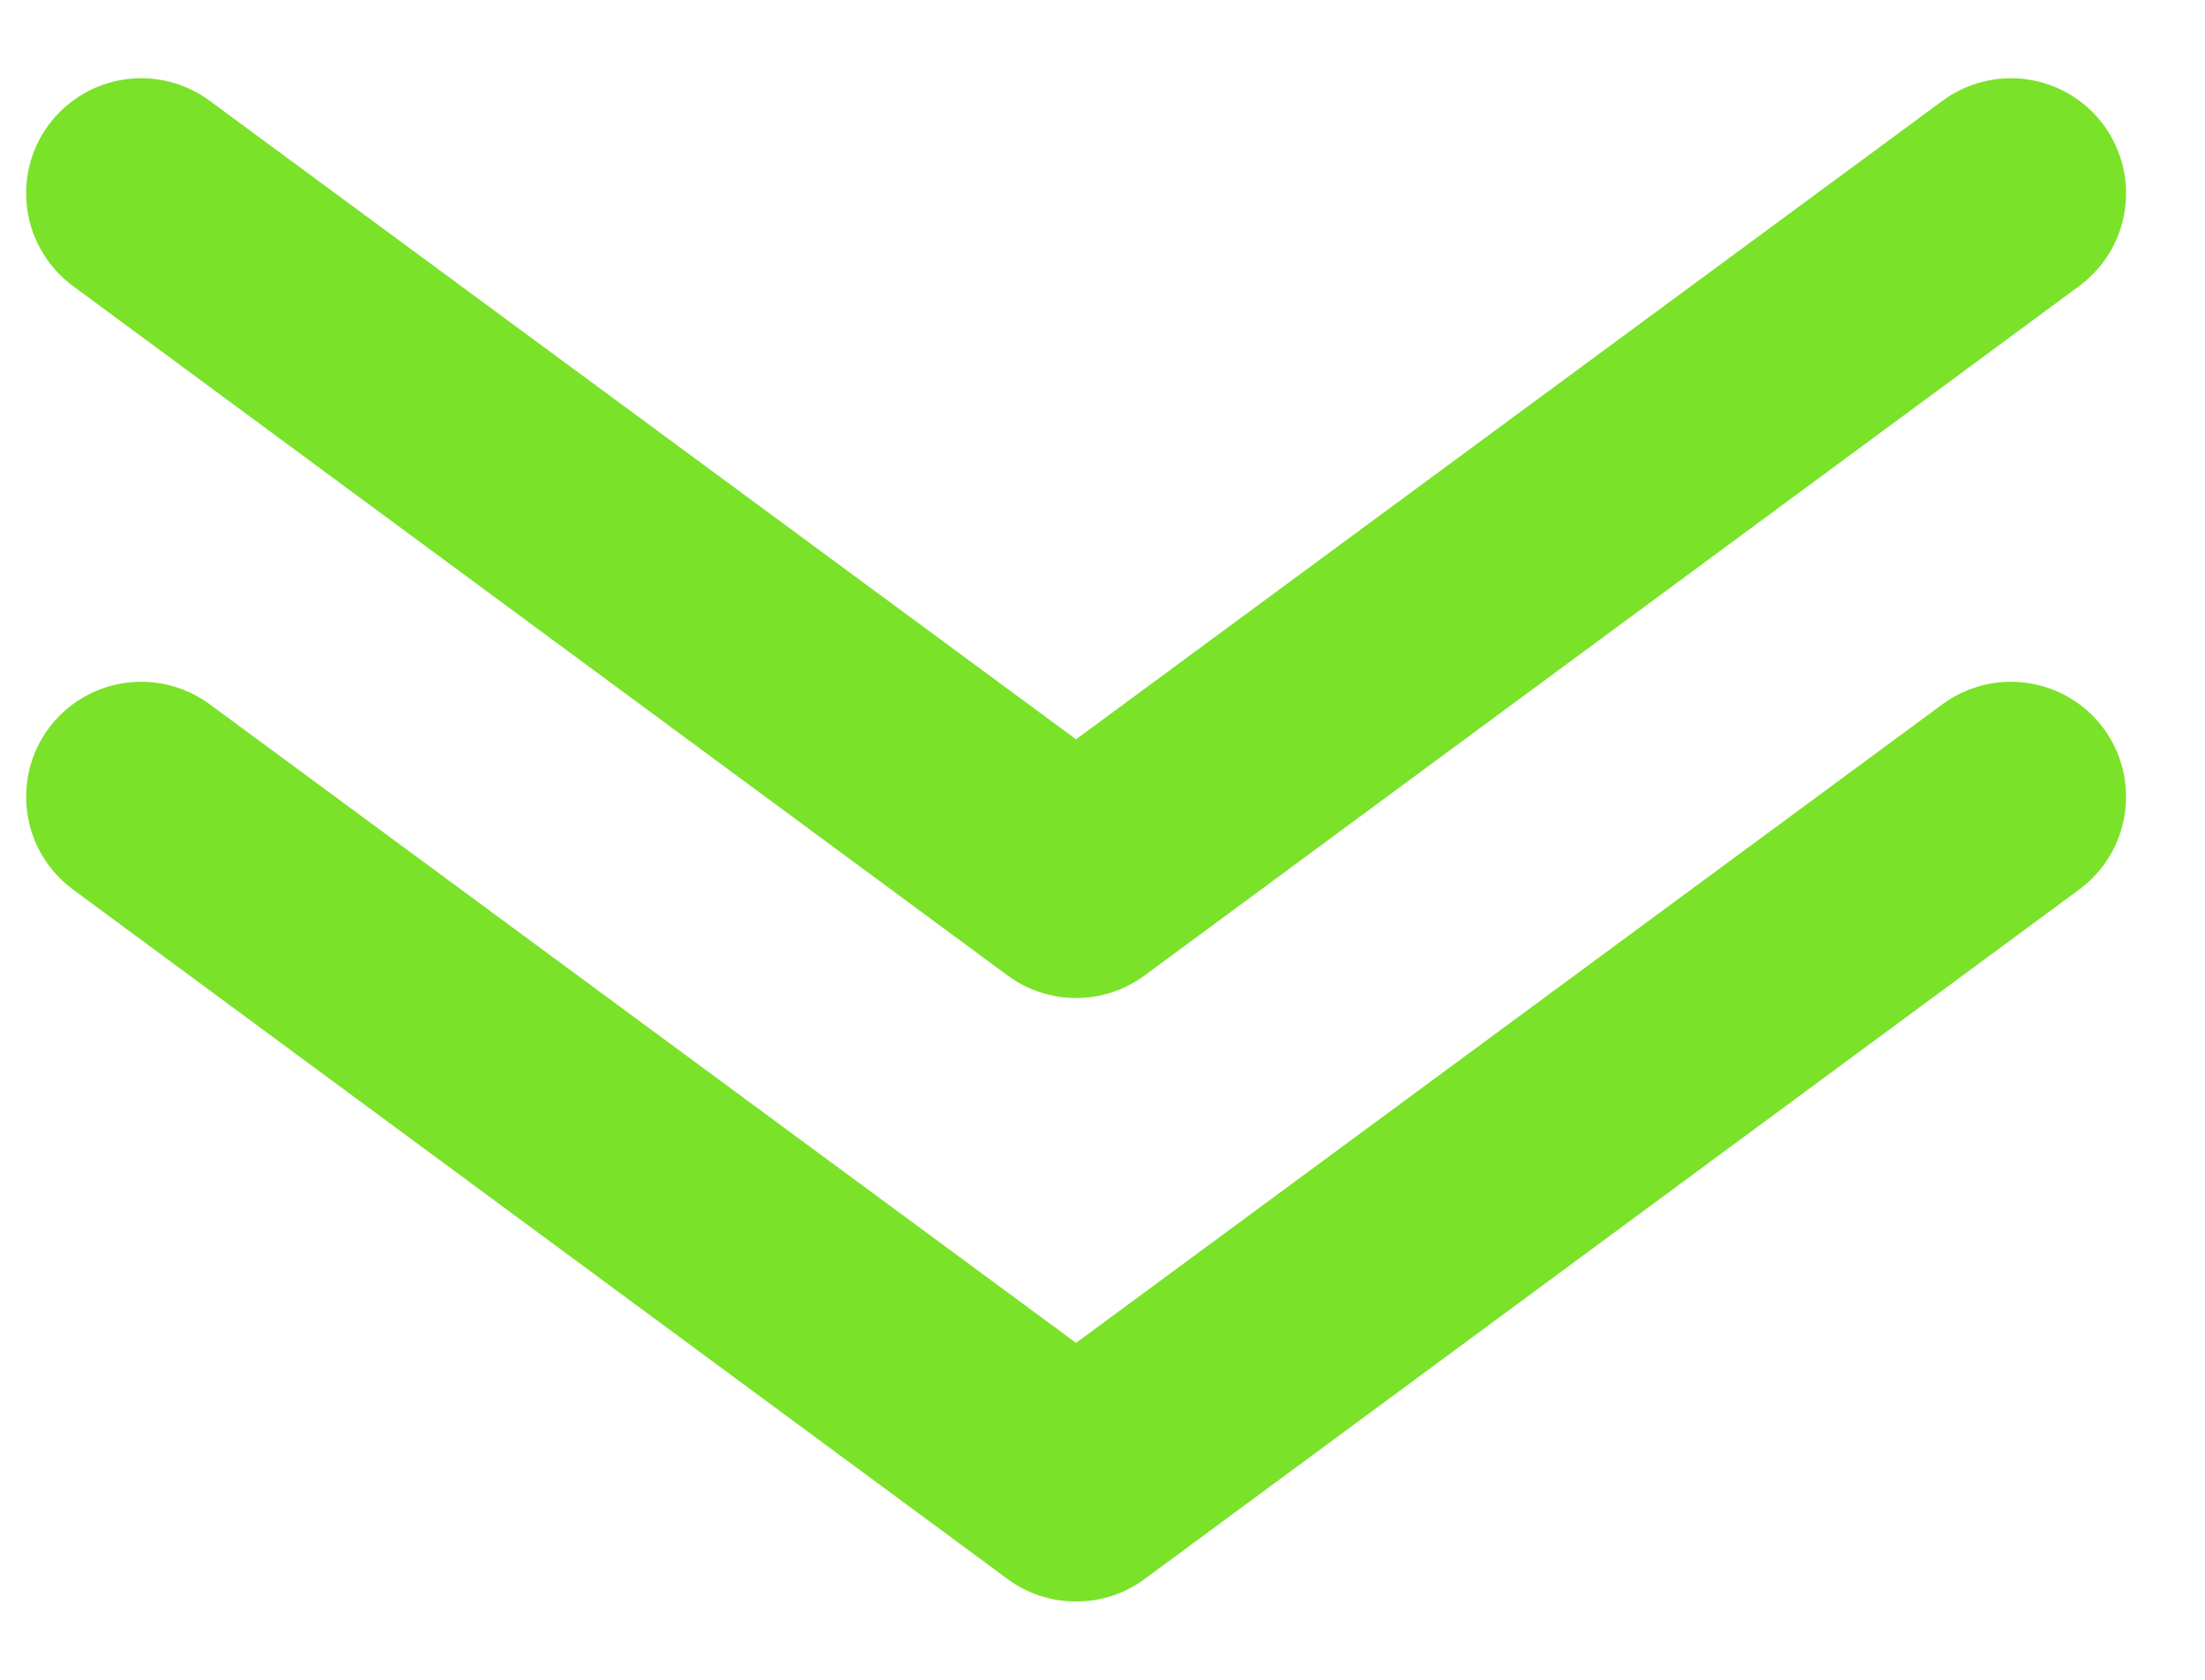
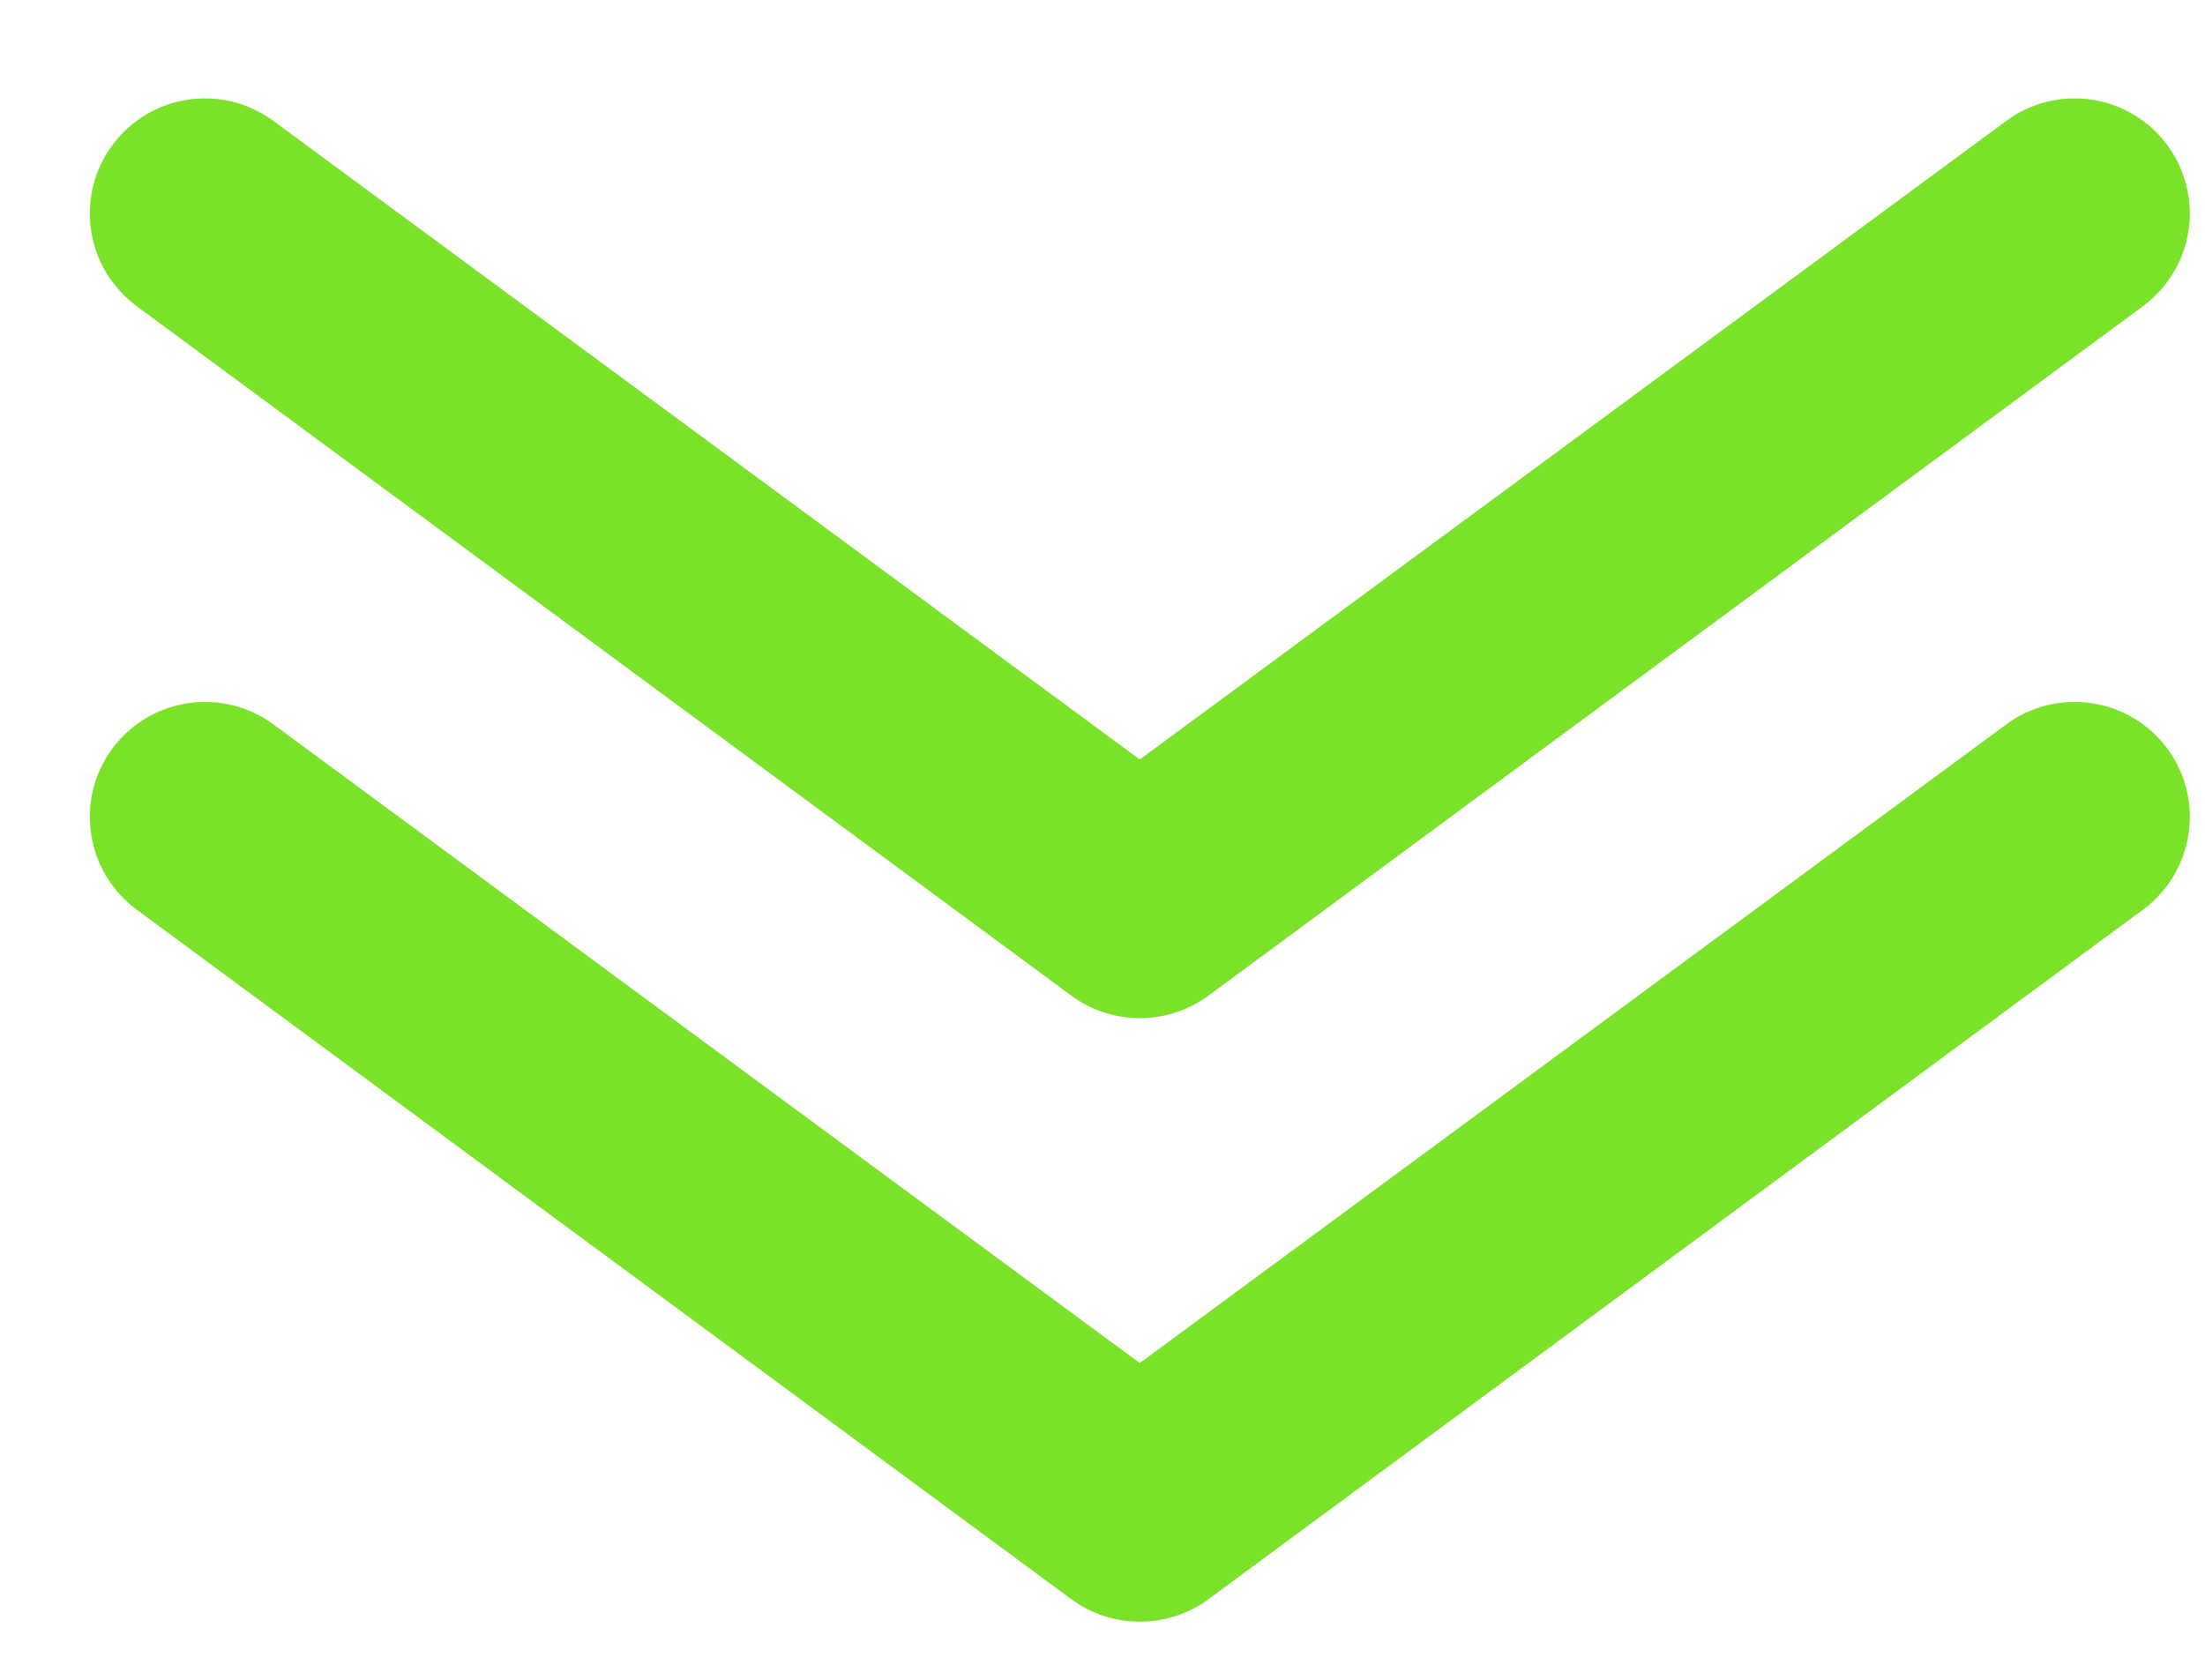
<svg xmlns="http://www.w3.org/2000/svg" width="21" height="16" viewBox="0 0 21 16" fill="none">
-   <path d="M10.248 9.506C10.014 9.506 9.785 9.431 9.597 9.292L0.693 2.723C0.578 2.637 0.48 2.53 0.406 2.406C0.331 2.283 0.282 2.146 0.261 2.004C0.218 1.716 0.29 1.423 0.463 1.19C0.636 0.956 0.895 0.8 1.183 0.757C1.47 0.714 1.763 0.787 1.997 0.96L10.248 7.042L18.5 0.96C18.616 0.874 18.747 0.812 18.887 0.778C19.027 0.743 19.172 0.736 19.314 0.757C19.457 0.779 19.594 0.828 19.717 0.902C19.84 0.976 19.948 1.074 20.034 1.19C20.119 1.305 20.181 1.437 20.216 1.577C20.251 1.716 20.258 1.861 20.236 2.004C20.215 2.146 20.166 2.283 20.092 2.406C20.017 2.53 19.919 2.637 19.804 2.723L10.9 9.292C10.712 9.431 10.483 9.506 10.248 9.506Z" fill="#7AE229" />
-   <path d="M10.248 15.254C10.014 15.255 9.785 15.18 9.597 15.041L0.693 8.471C0.46 8.298 0.304 8.04 0.261 7.752C0.218 7.465 0.29 7.172 0.463 6.938C0.636 6.704 0.895 6.549 1.183 6.506C1.47 6.463 1.763 6.536 1.997 6.708L10.248 12.791L18.5 6.708C18.734 6.536 19.027 6.463 19.314 6.506C19.602 6.549 19.861 6.704 20.034 6.938C20.207 7.172 20.279 7.465 20.236 7.752C20.193 8.04 20.038 8.298 19.804 8.471L10.9 15.041C10.712 15.18 10.483 15.255 10.248 15.254Z" fill="#7AE229" />
+   <path d="M10.855 9.698C10.621 9.698 10.392 9.623 10.204 9.484L1.3 2.915C1.185 2.829 1.087 2.721 1.012 2.598C0.938 2.475 0.889 2.338 0.868 2.196C0.824 1.908 0.897 1.615 1.07 1.382C1.243 1.148 1.502 0.992 1.79 0.949C2.077 0.906 2.37 0.979 2.604 1.152L10.855 7.234L19.107 1.152C19.222 1.066 19.354 1.004 19.494 0.969C19.634 0.935 19.779 0.928 19.921 0.949C20.064 0.97 20.201 1.02 20.324 1.094C20.447 1.168 20.555 1.266 20.641 1.382C20.726 1.497 20.788 1.629 20.823 1.768C20.858 1.908 20.865 2.053 20.843 2.196C20.822 2.338 20.773 2.475 20.698 2.598C20.624 2.721 20.526 2.829 20.411 2.915L11.508 9.484C11.319 9.623 11.09 9.698 10.855 9.698Z" fill="#7AE229" />
+   <path d="M10.855 15.446C10.621 15.447 10.392 15.372 10.204 15.233L1.3 8.663C1.066 8.49 0.911 8.232 0.868 7.944C0.824 7.657 0.897 7.364 1.07 7.13C1.243 6.896 1.502 6.741 1.79 6.698C2.077 6.655 2.37 6.727 2.604 6.9L10.855 12.983L19.107 6.9C19.34 6.727 19.634 6.655 19.921 6.698C20.209 6.741 20.468 6.896 20.641 7.13C20.814 7.364 20.887 7.657 20.843 7.944C20.8 8.232 20.645 8.49 20.411 8.663L11.508 15.233C11.319 15.372 11.09 15.447 10.855 15.446Z" fill="#7AE229" />
</svg>
